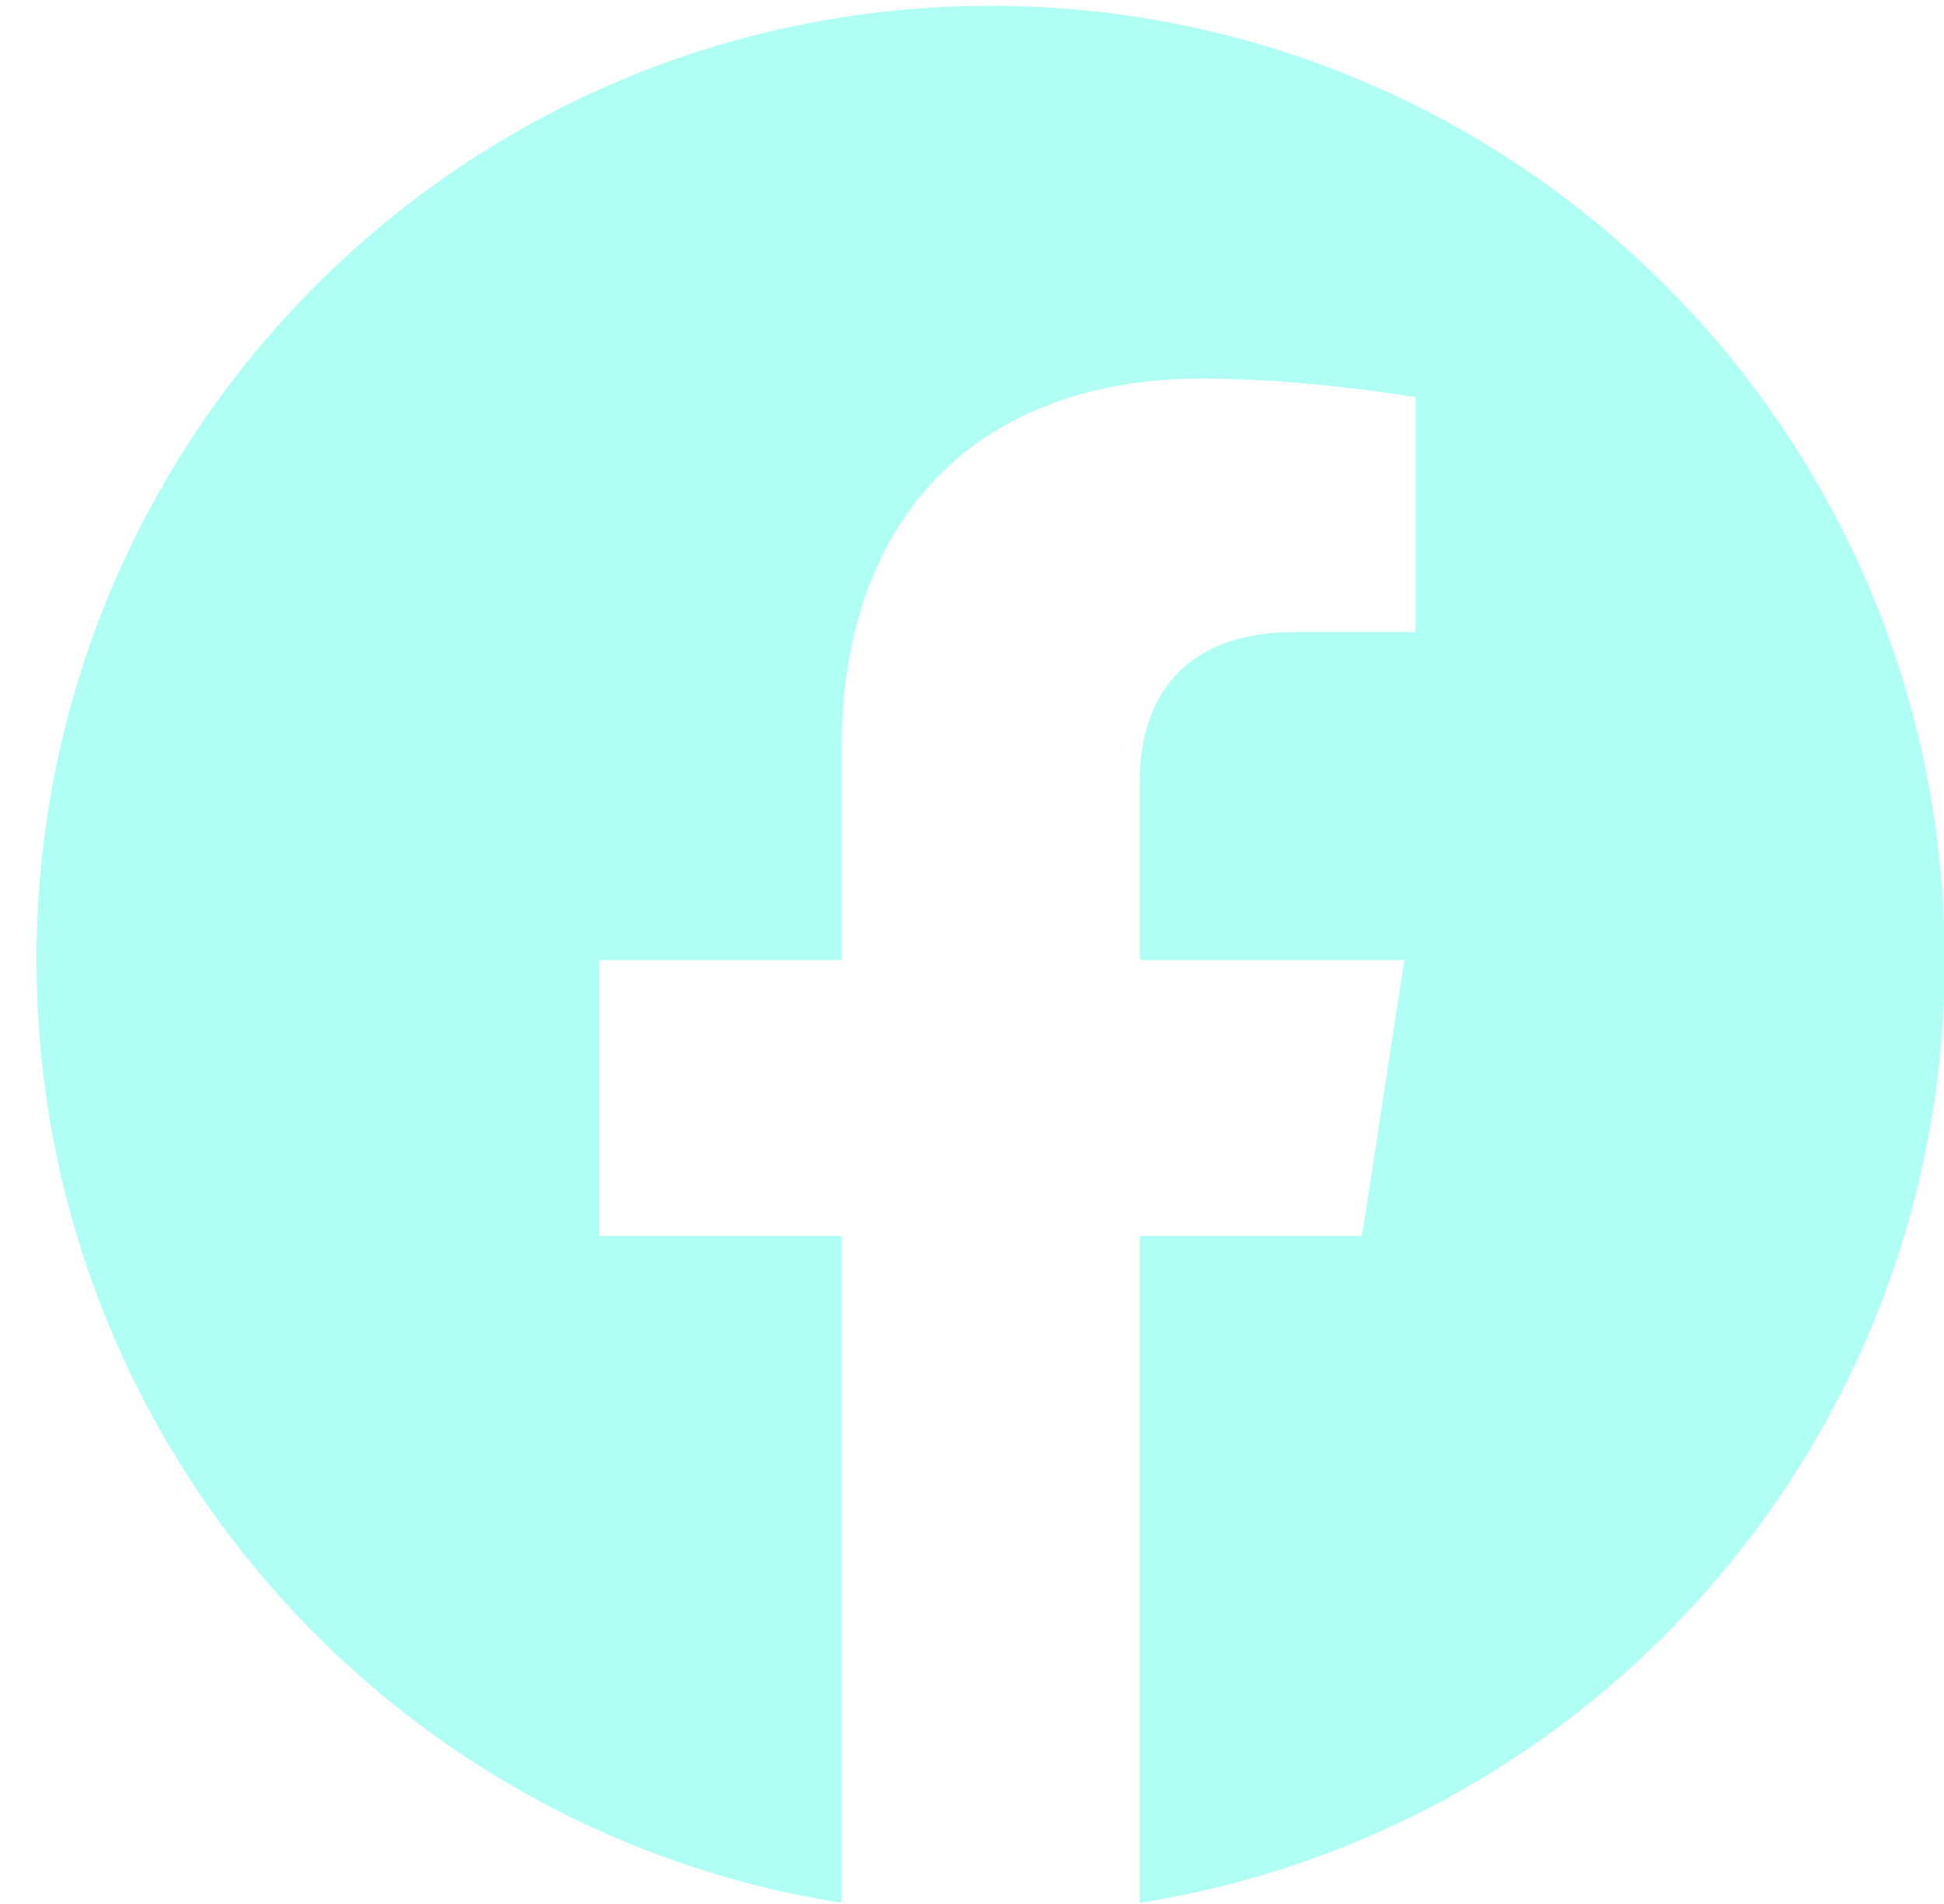
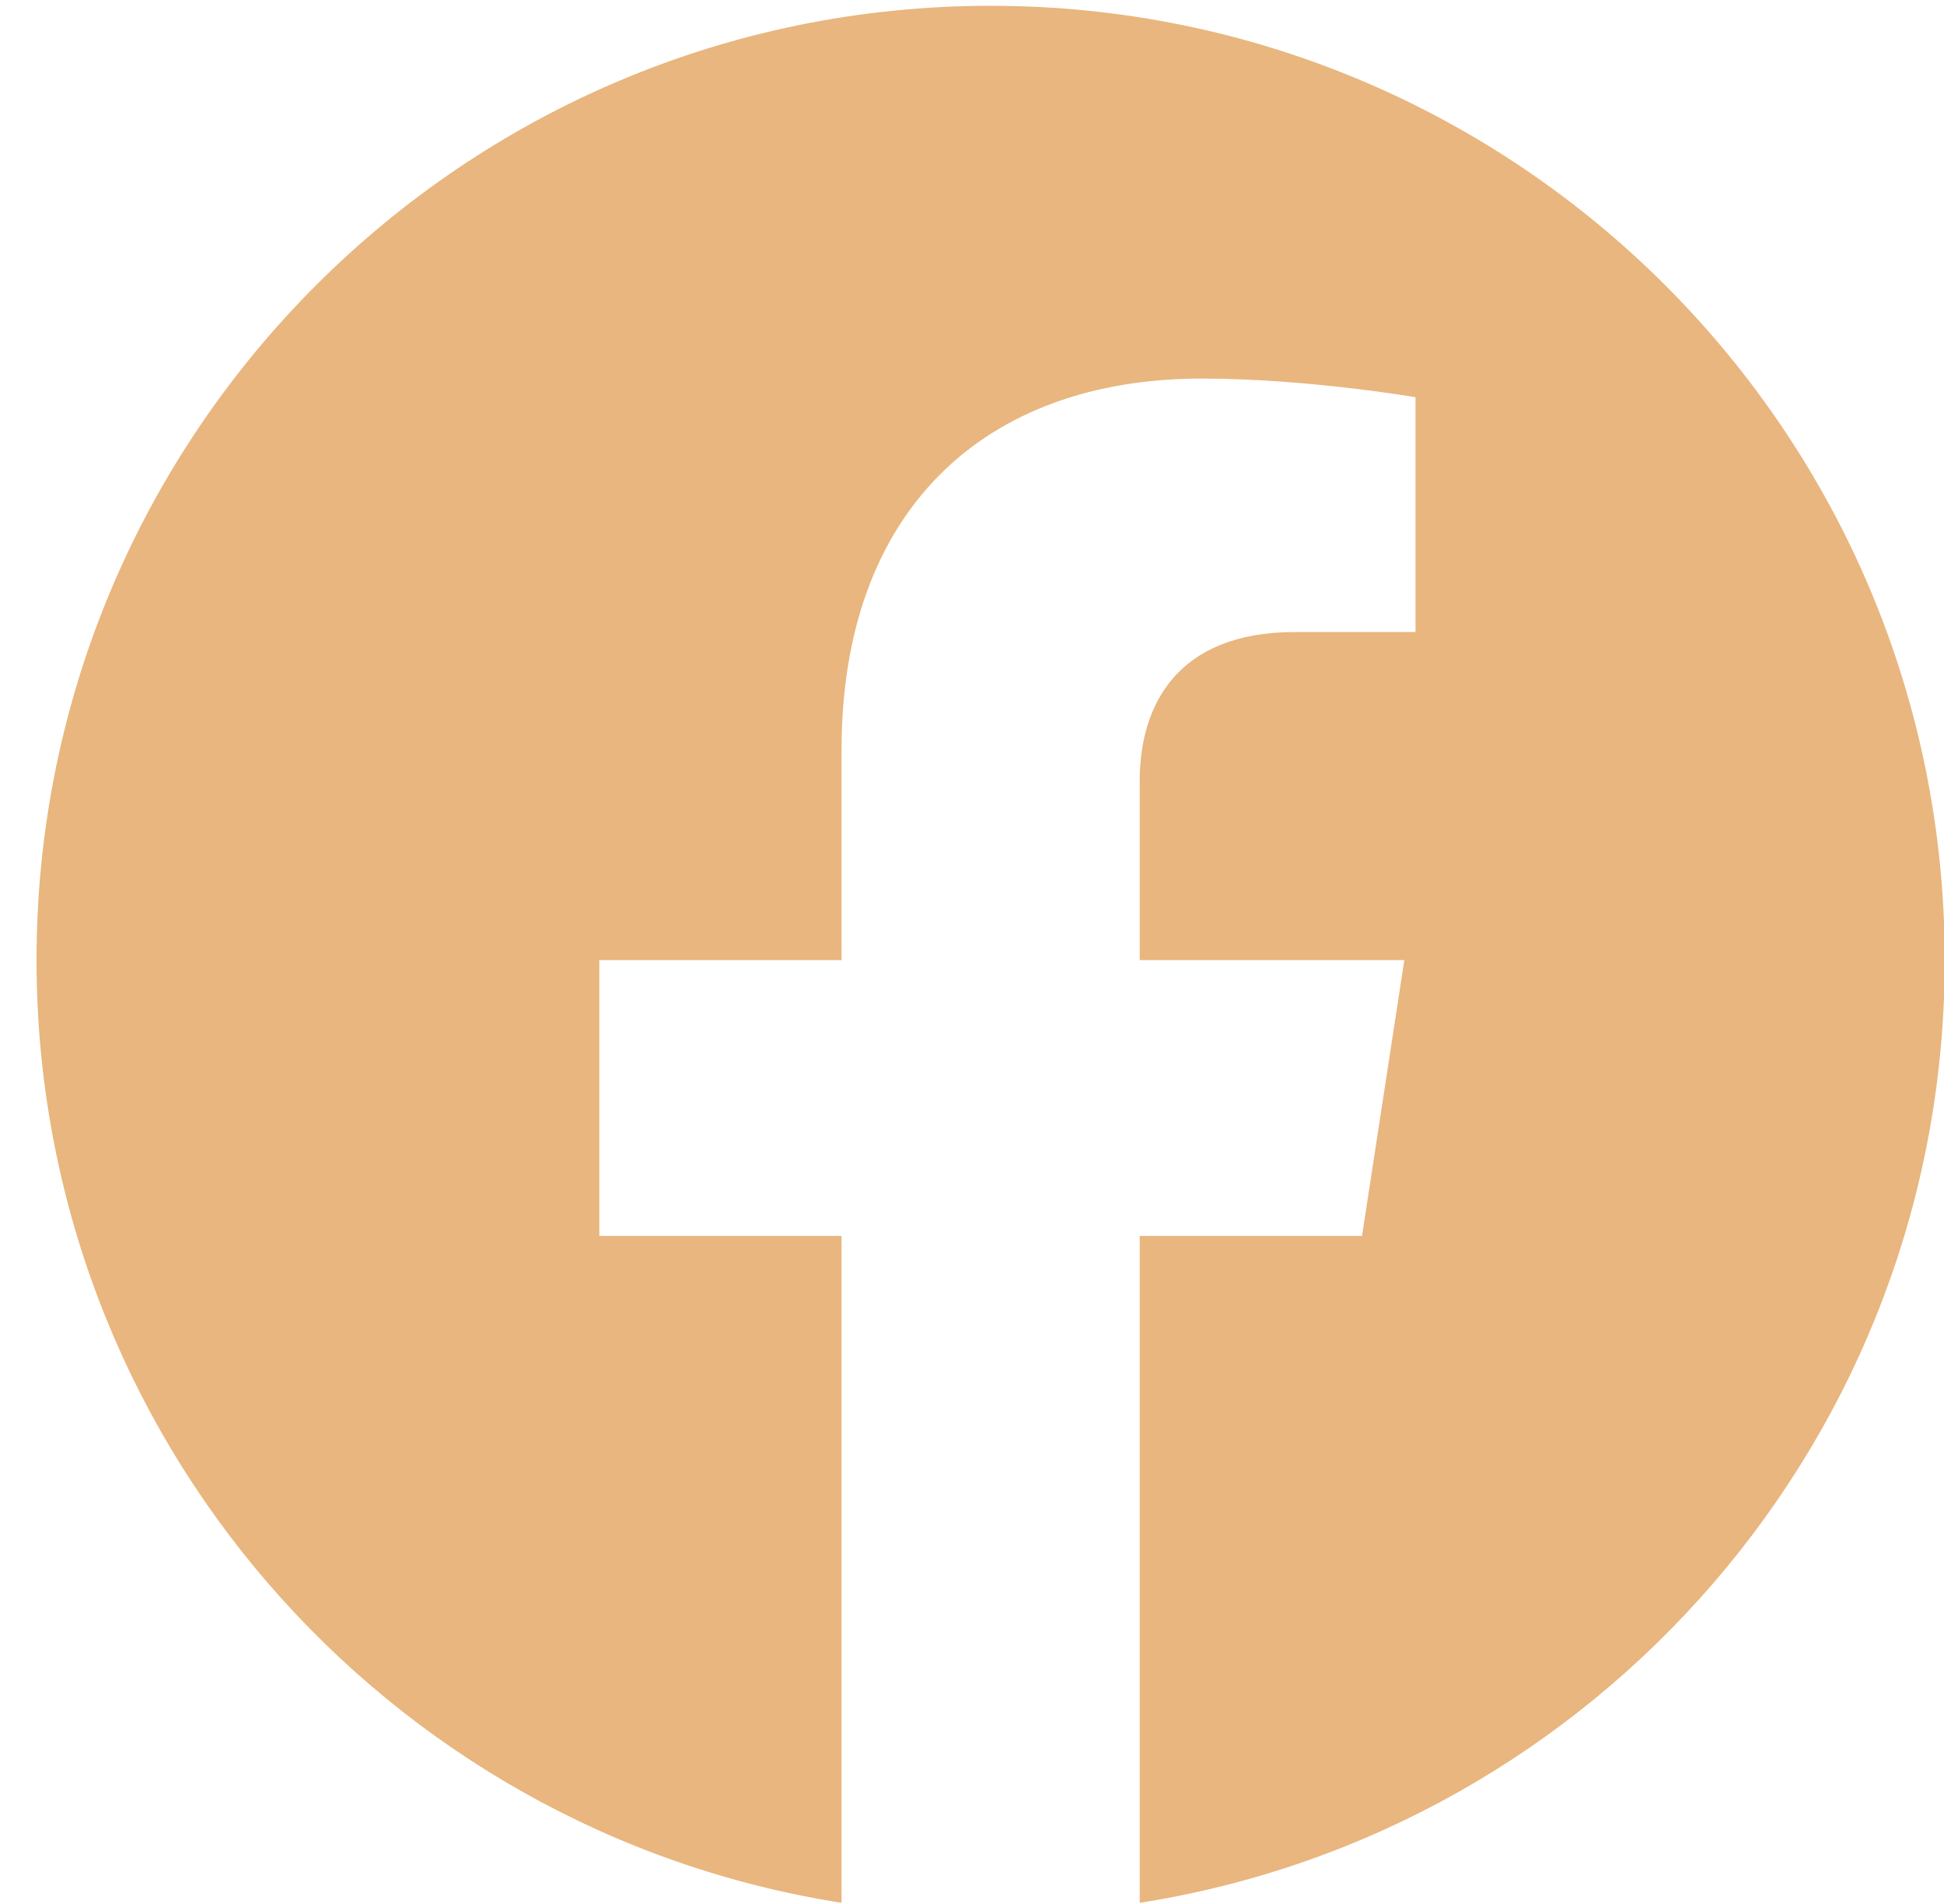
<svg xmlns="http://www.w3.org/2000/svg" width="48" height="47" viewBox="0 0 48 47" fill="none">
-   <path d="M48.018 23.7C48.018 10.69 37.471 0.143 24.46 0.143C11.45 0.143 0.902 10.69 0.902 23.7C0.902 35.459 9.517 45.205 20.779 46.972V30.51H14.798V23.7H20.779V18.51C20.779 12.606 24.296 9.345 29.677 9.345C32.255 9.345 34.951 9.805 34.951 9.805V15.602H31.98C29.054 15.602 28.141 17.418 28.141 19.281V23.7H34.675L33.63 30.51H28.141V46.972C39.403 45.205 48.018 35.459 48.018 23.7Z" fill="#AFFFF5" />
+   <path d="M48.018 23.7C48.018 10.69 37.471 0.143 24.46 0.143C11.45 0.143 0.902 10.69 0.902 23.7C0.902 35.459 9.517 45.205 20.779 46.972V30.51H14.798V23.7H20.779V18.51C20.779 12.606 24.296 9.345 29.677 9.345C32.255 9.345 34.951 9.805 34.951 9.805V15.602H31.98C29.054 15.602 28.141 17.418 28.141 19.281V23.7H34.675L33.63 30.51H28.141V46.972C39.403 45.205 48.018 35.459 48.018 23.7Z" fill="#e8b67e" />
</svg>
